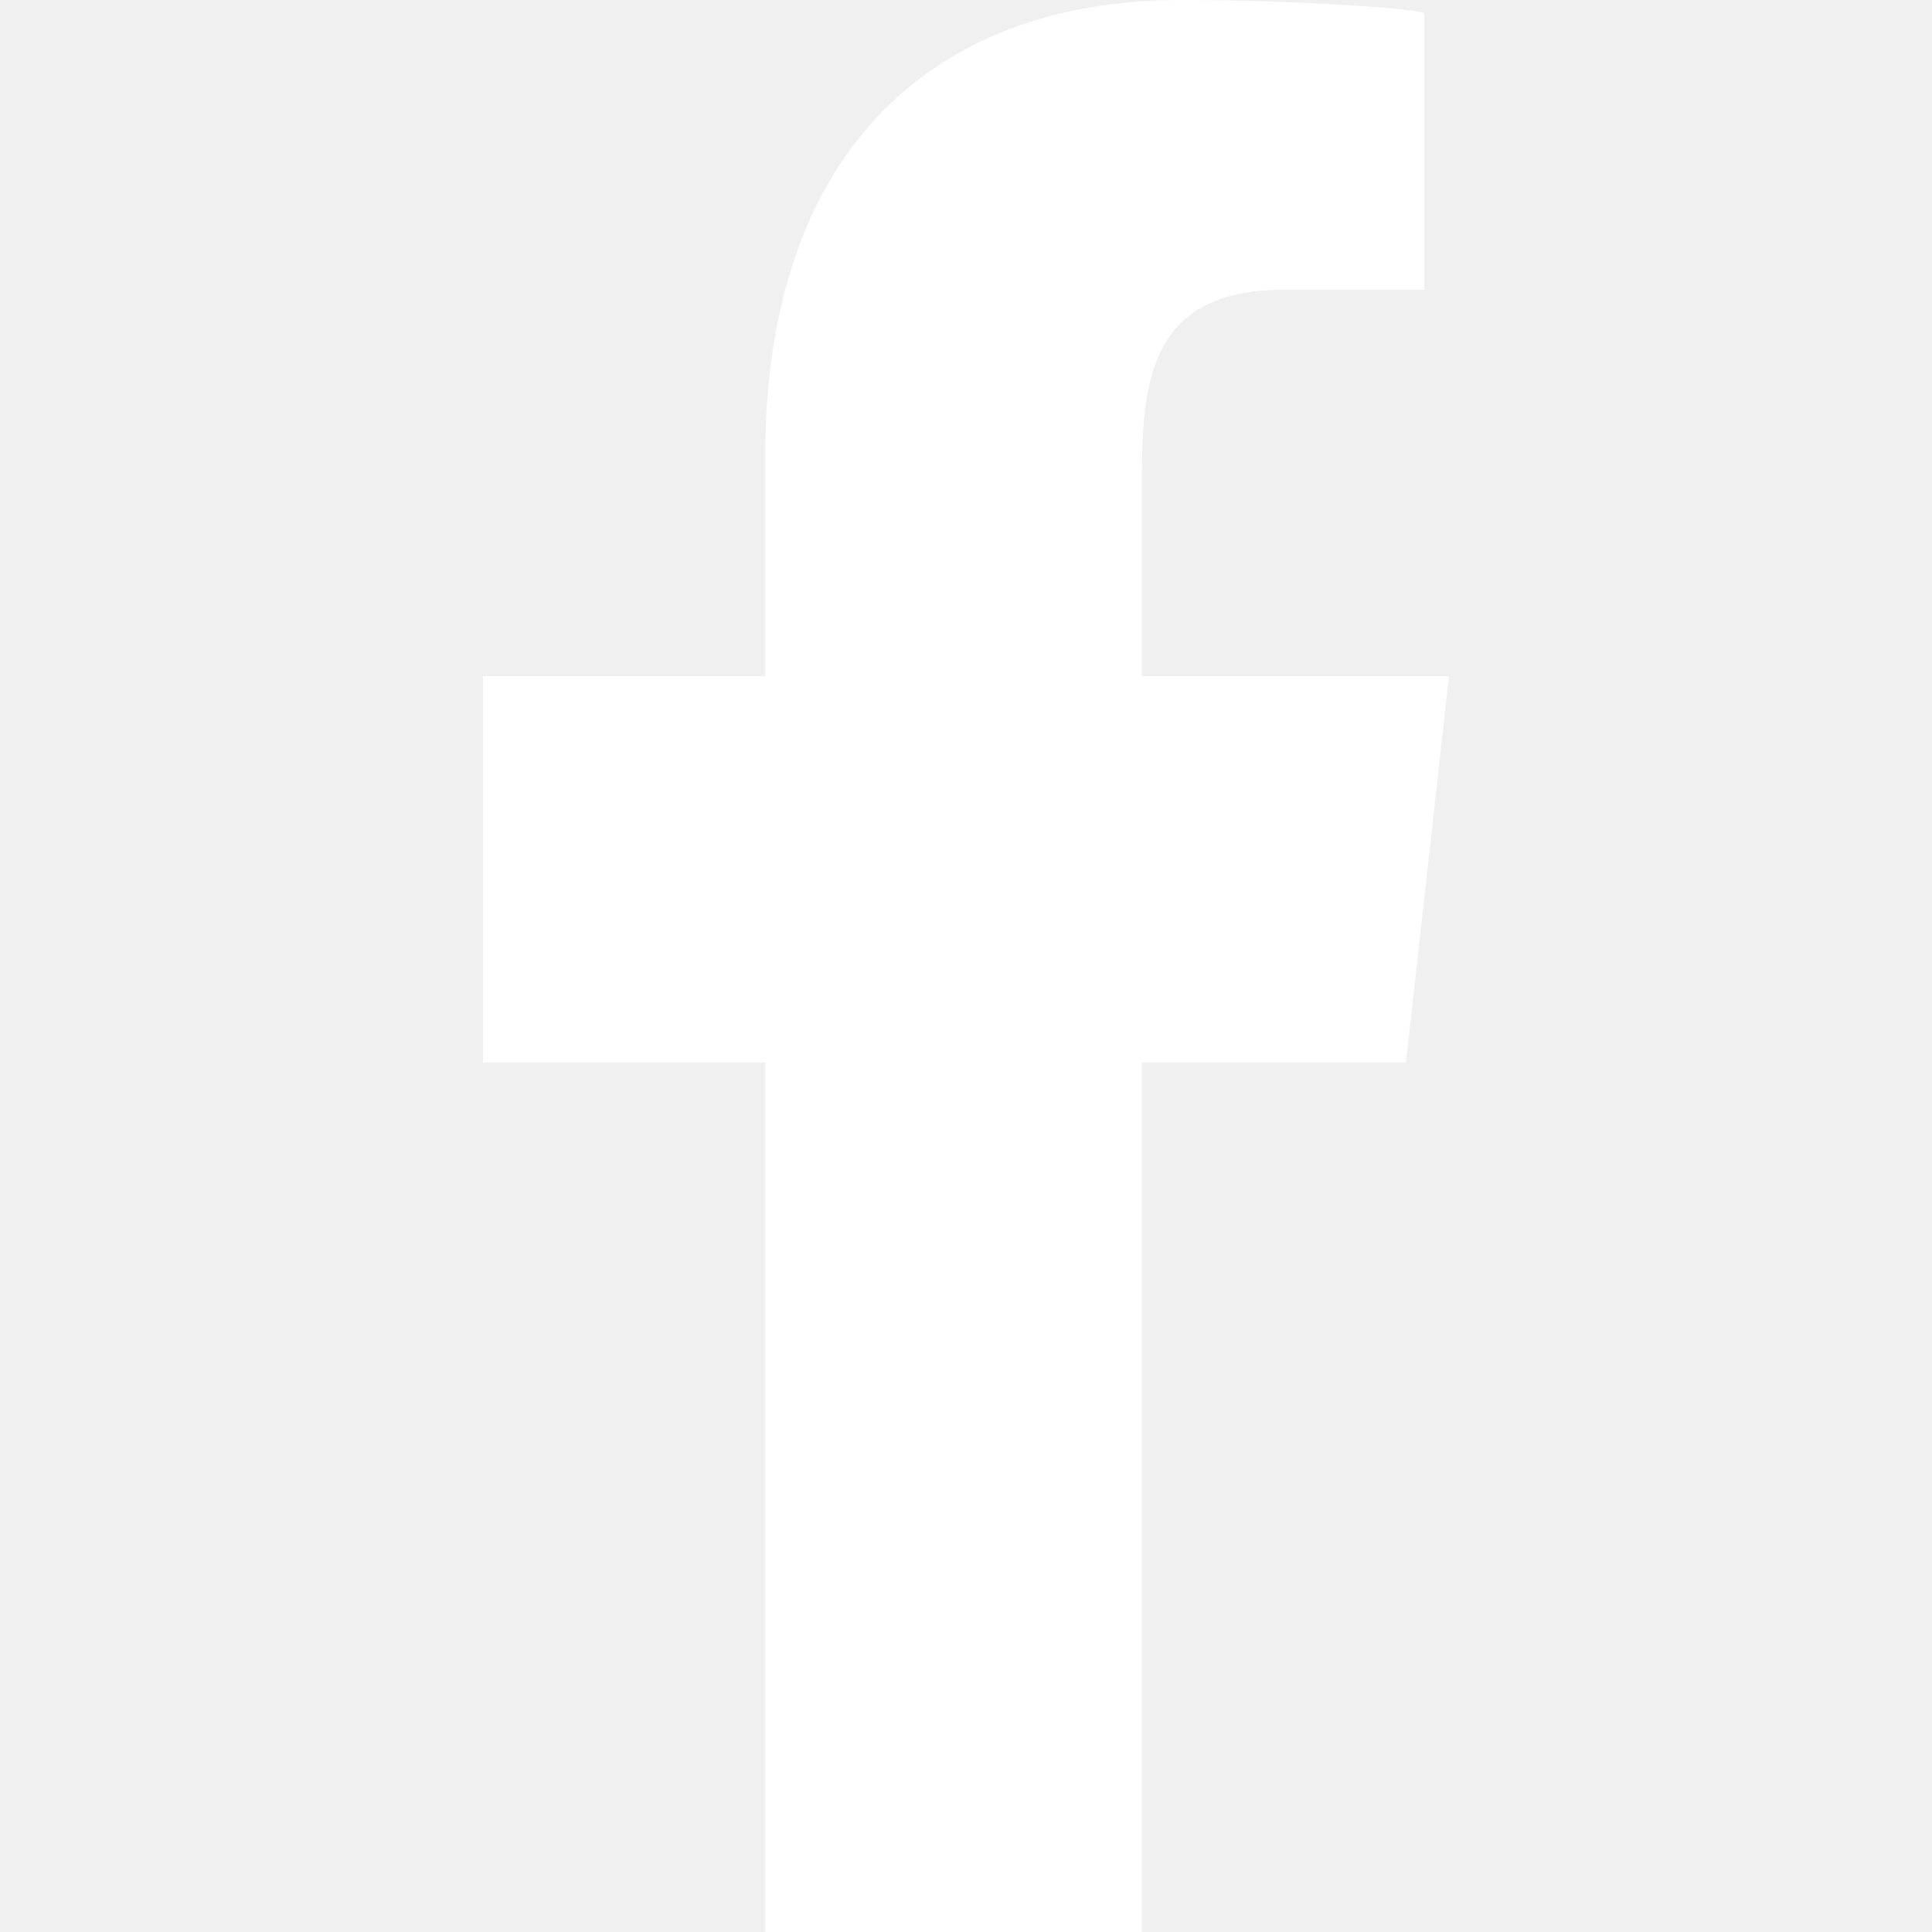
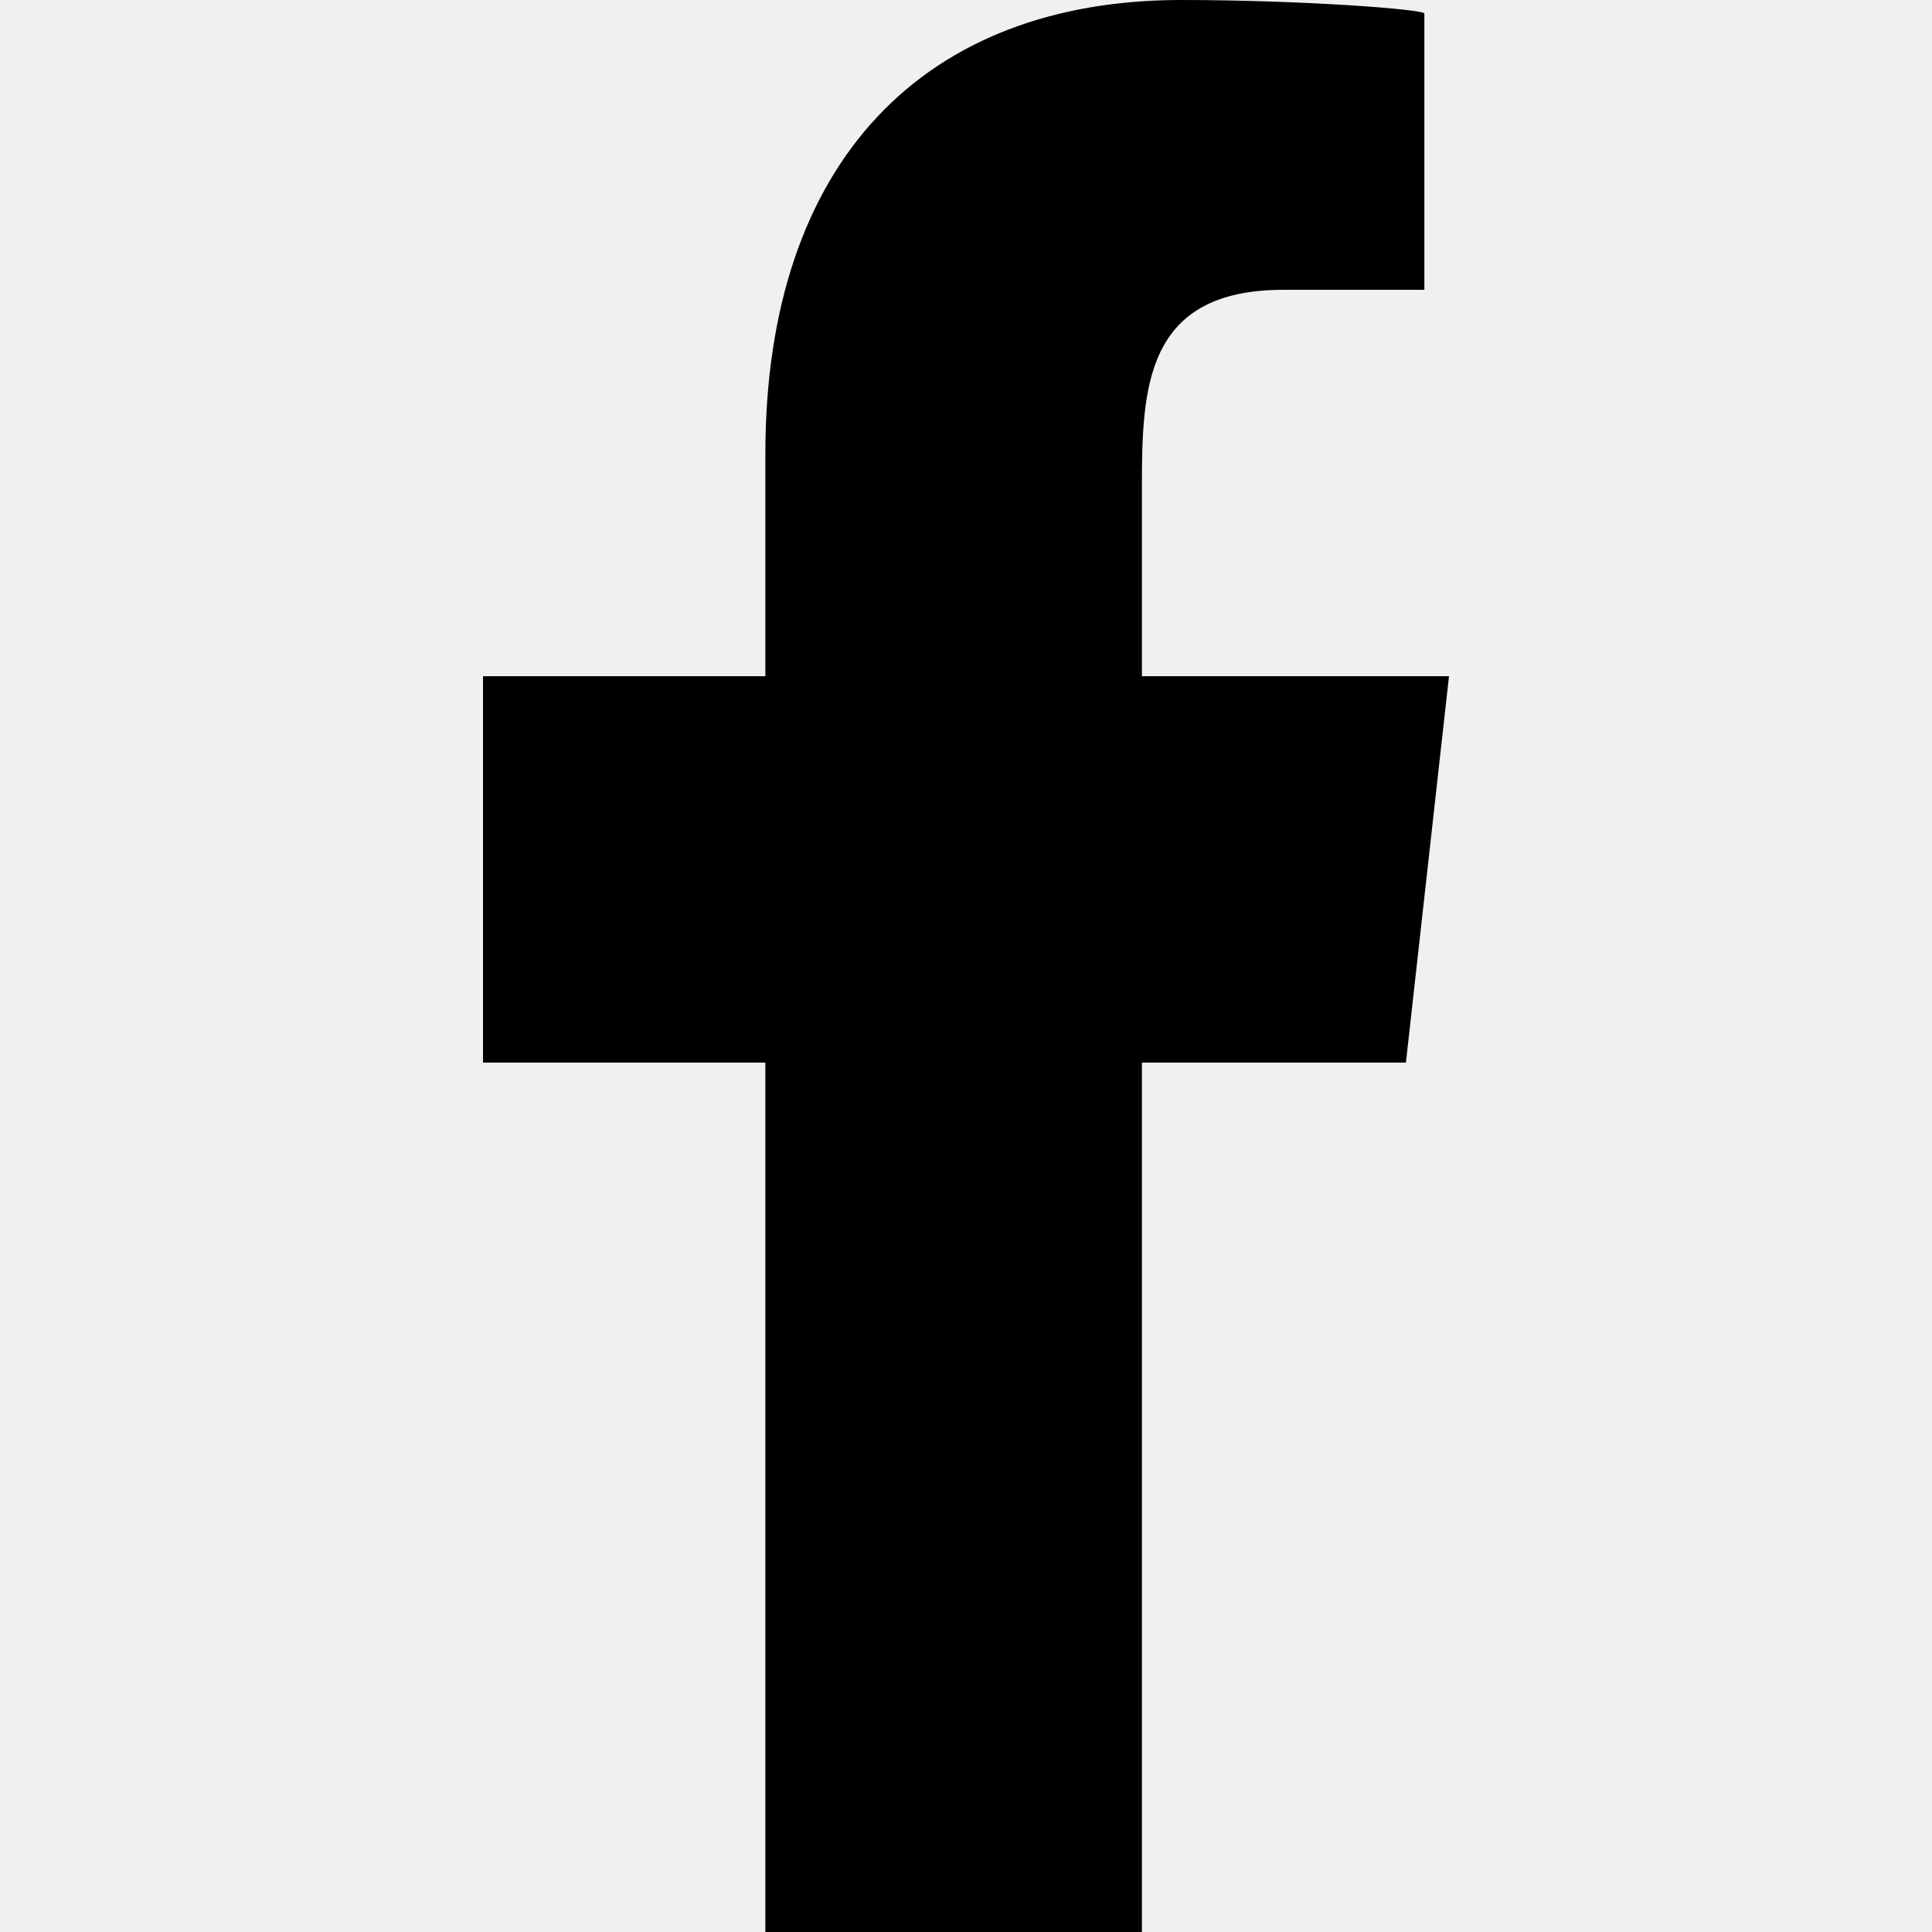
<svg xmlns="http://www.w3.org/2000/svg" width="800px" height="800px" viewBox="-5 0 20 20" version="1.1">
  <defs>

</defs>
  <g id="Page-1" stroke="none" stroke-width="1" fill="none" fill-rule="evenodd">
-     <g id="Dribbble-Light-Preview" transform="translate(-385, -7399)" fill="#fff">
+     <g id="Dribbble-Light-Preview" transform="translate(-385, -7399)" fill="#000">
      <g id="icons" transform="translate(56, 160)">
        <path d="M335.821,7259 L335.821,7250 L338.554,7250 L339,7246 L335.821,7246 L335.821,7244.052 C335.821,7243.022 335.848,7242 337.287,7242 L338.745,7242 L338.745,7239.14 C338.745,7239.097 337.492,7239 336.226,7239 C333.58,7239 331.923,7240.657 331.923,7243.7 L331.923,7246 L329,7246 L329,7250 L331.923,7250 L331.923,7259 L335.821,7259 Z" id="facebook-[#176]">

</path>
      </g>
    </g>
  </g>
</svg>
